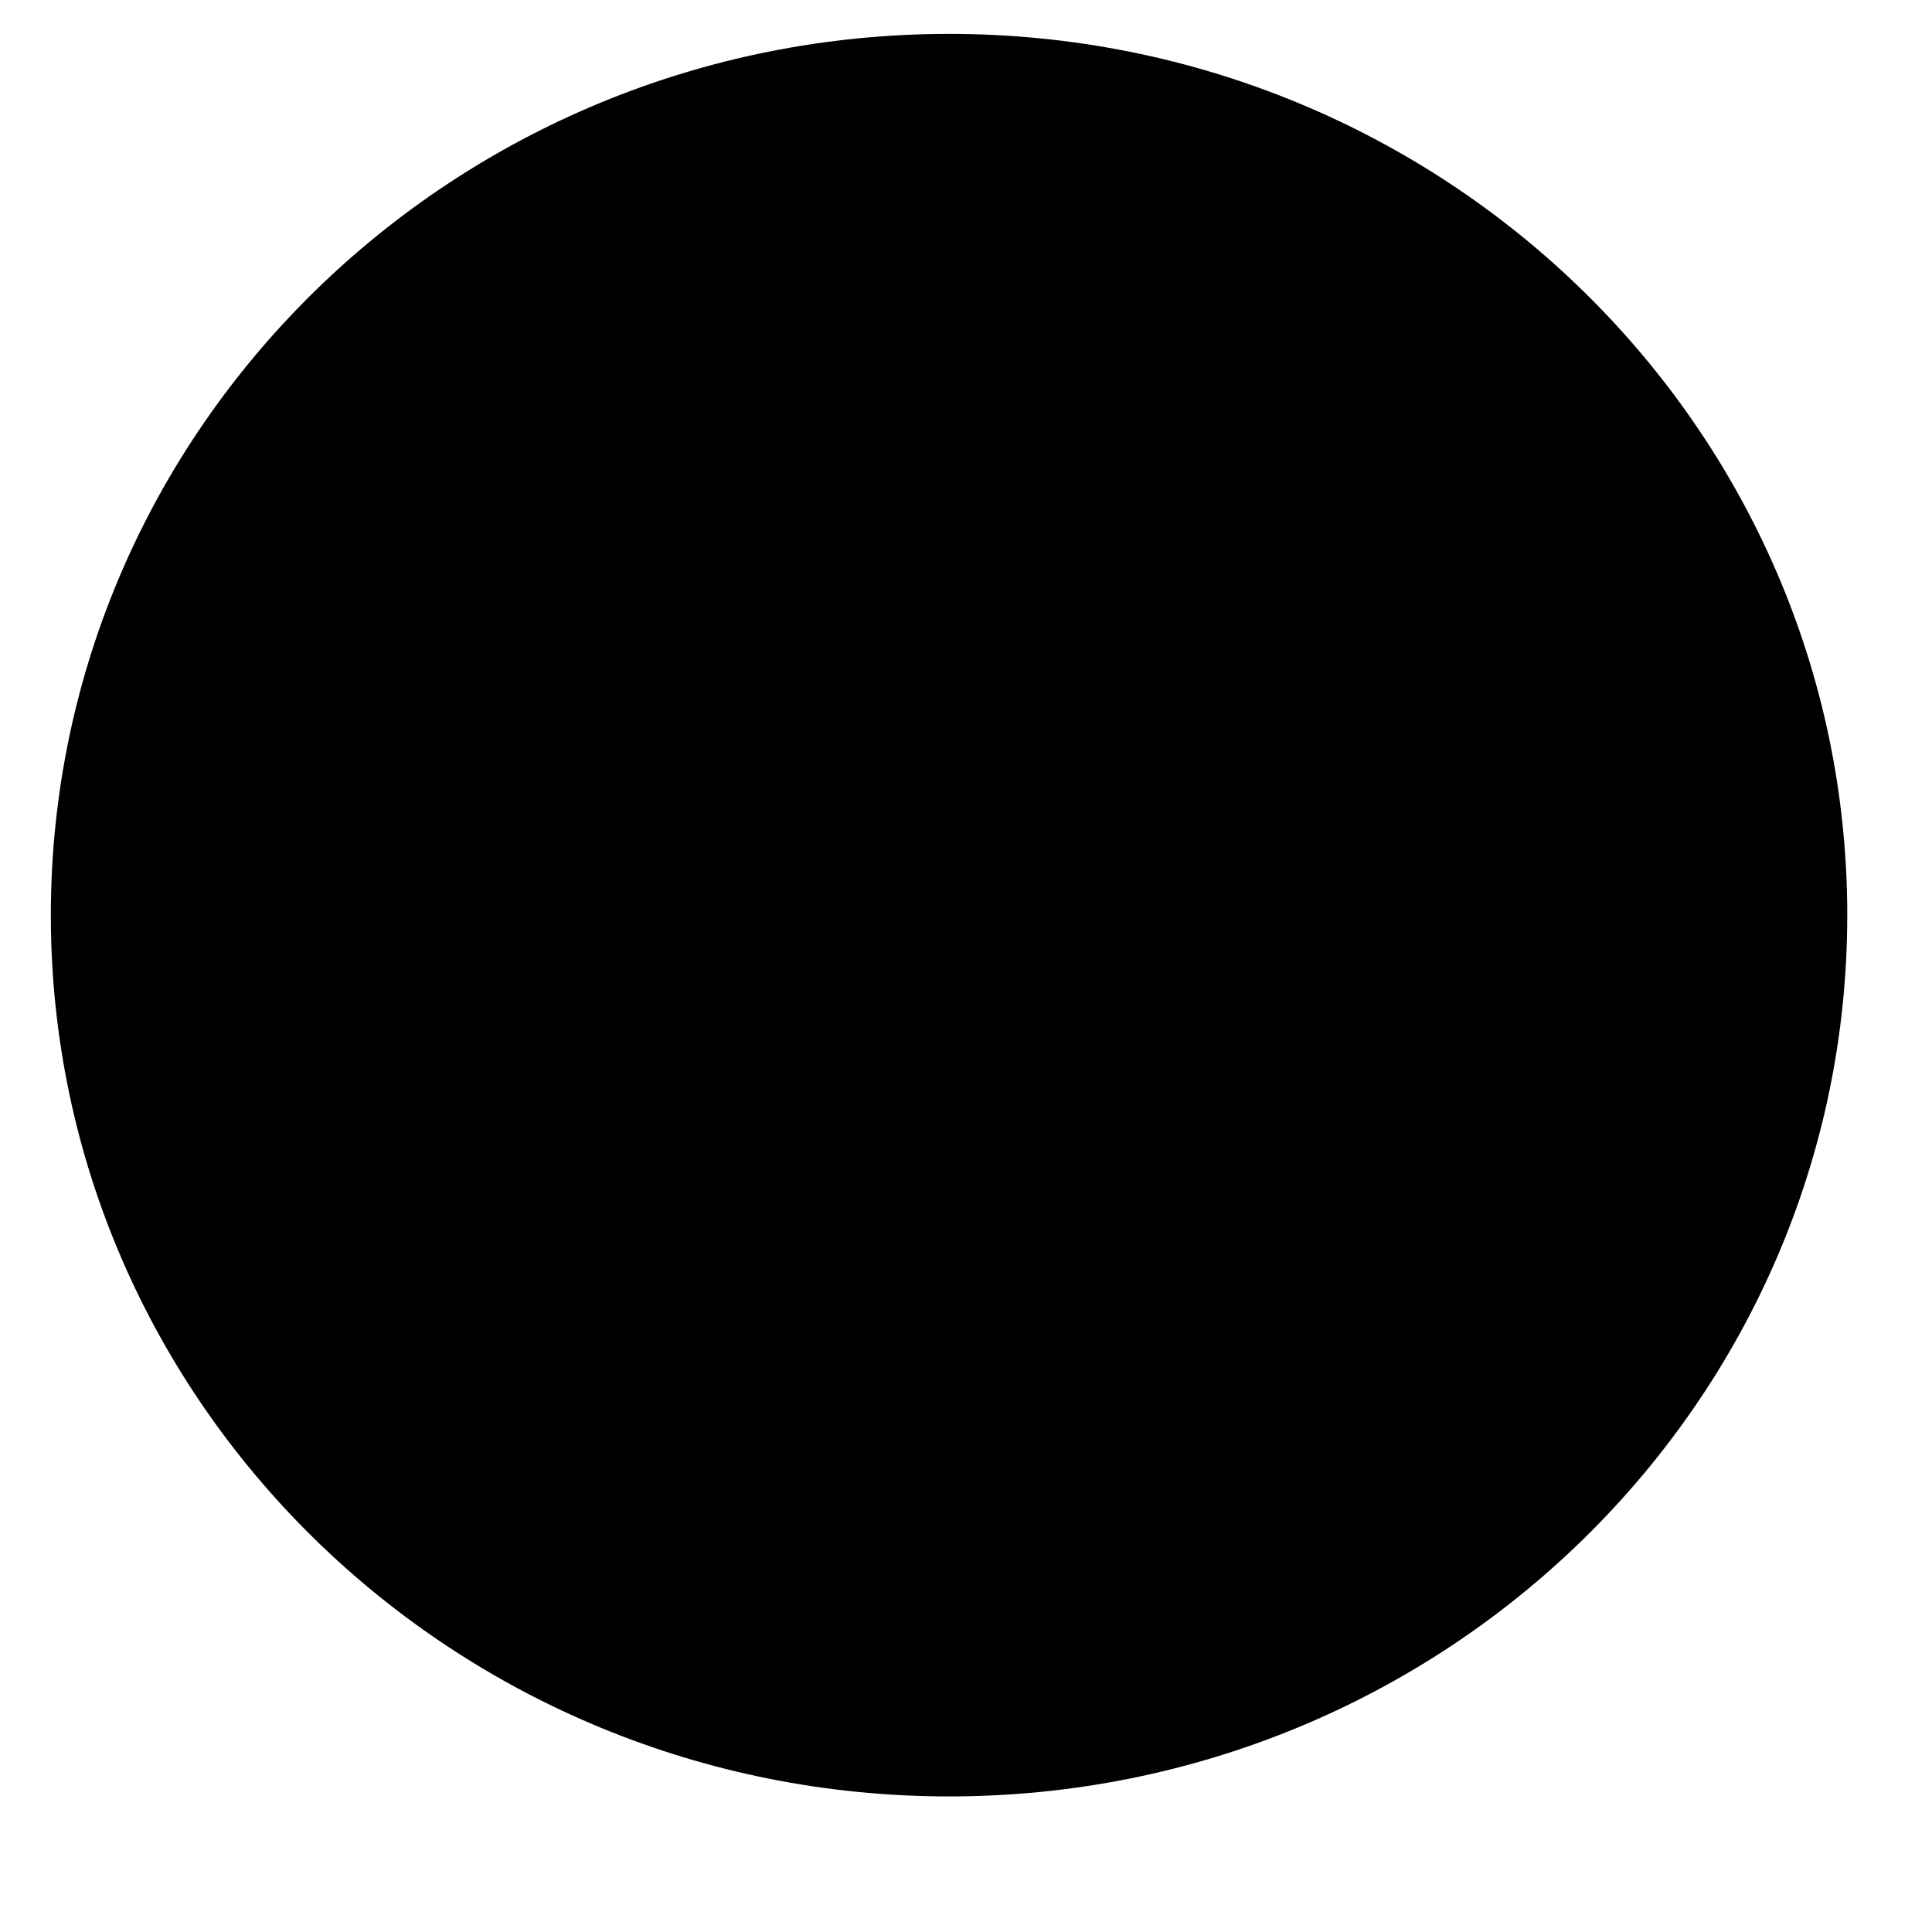
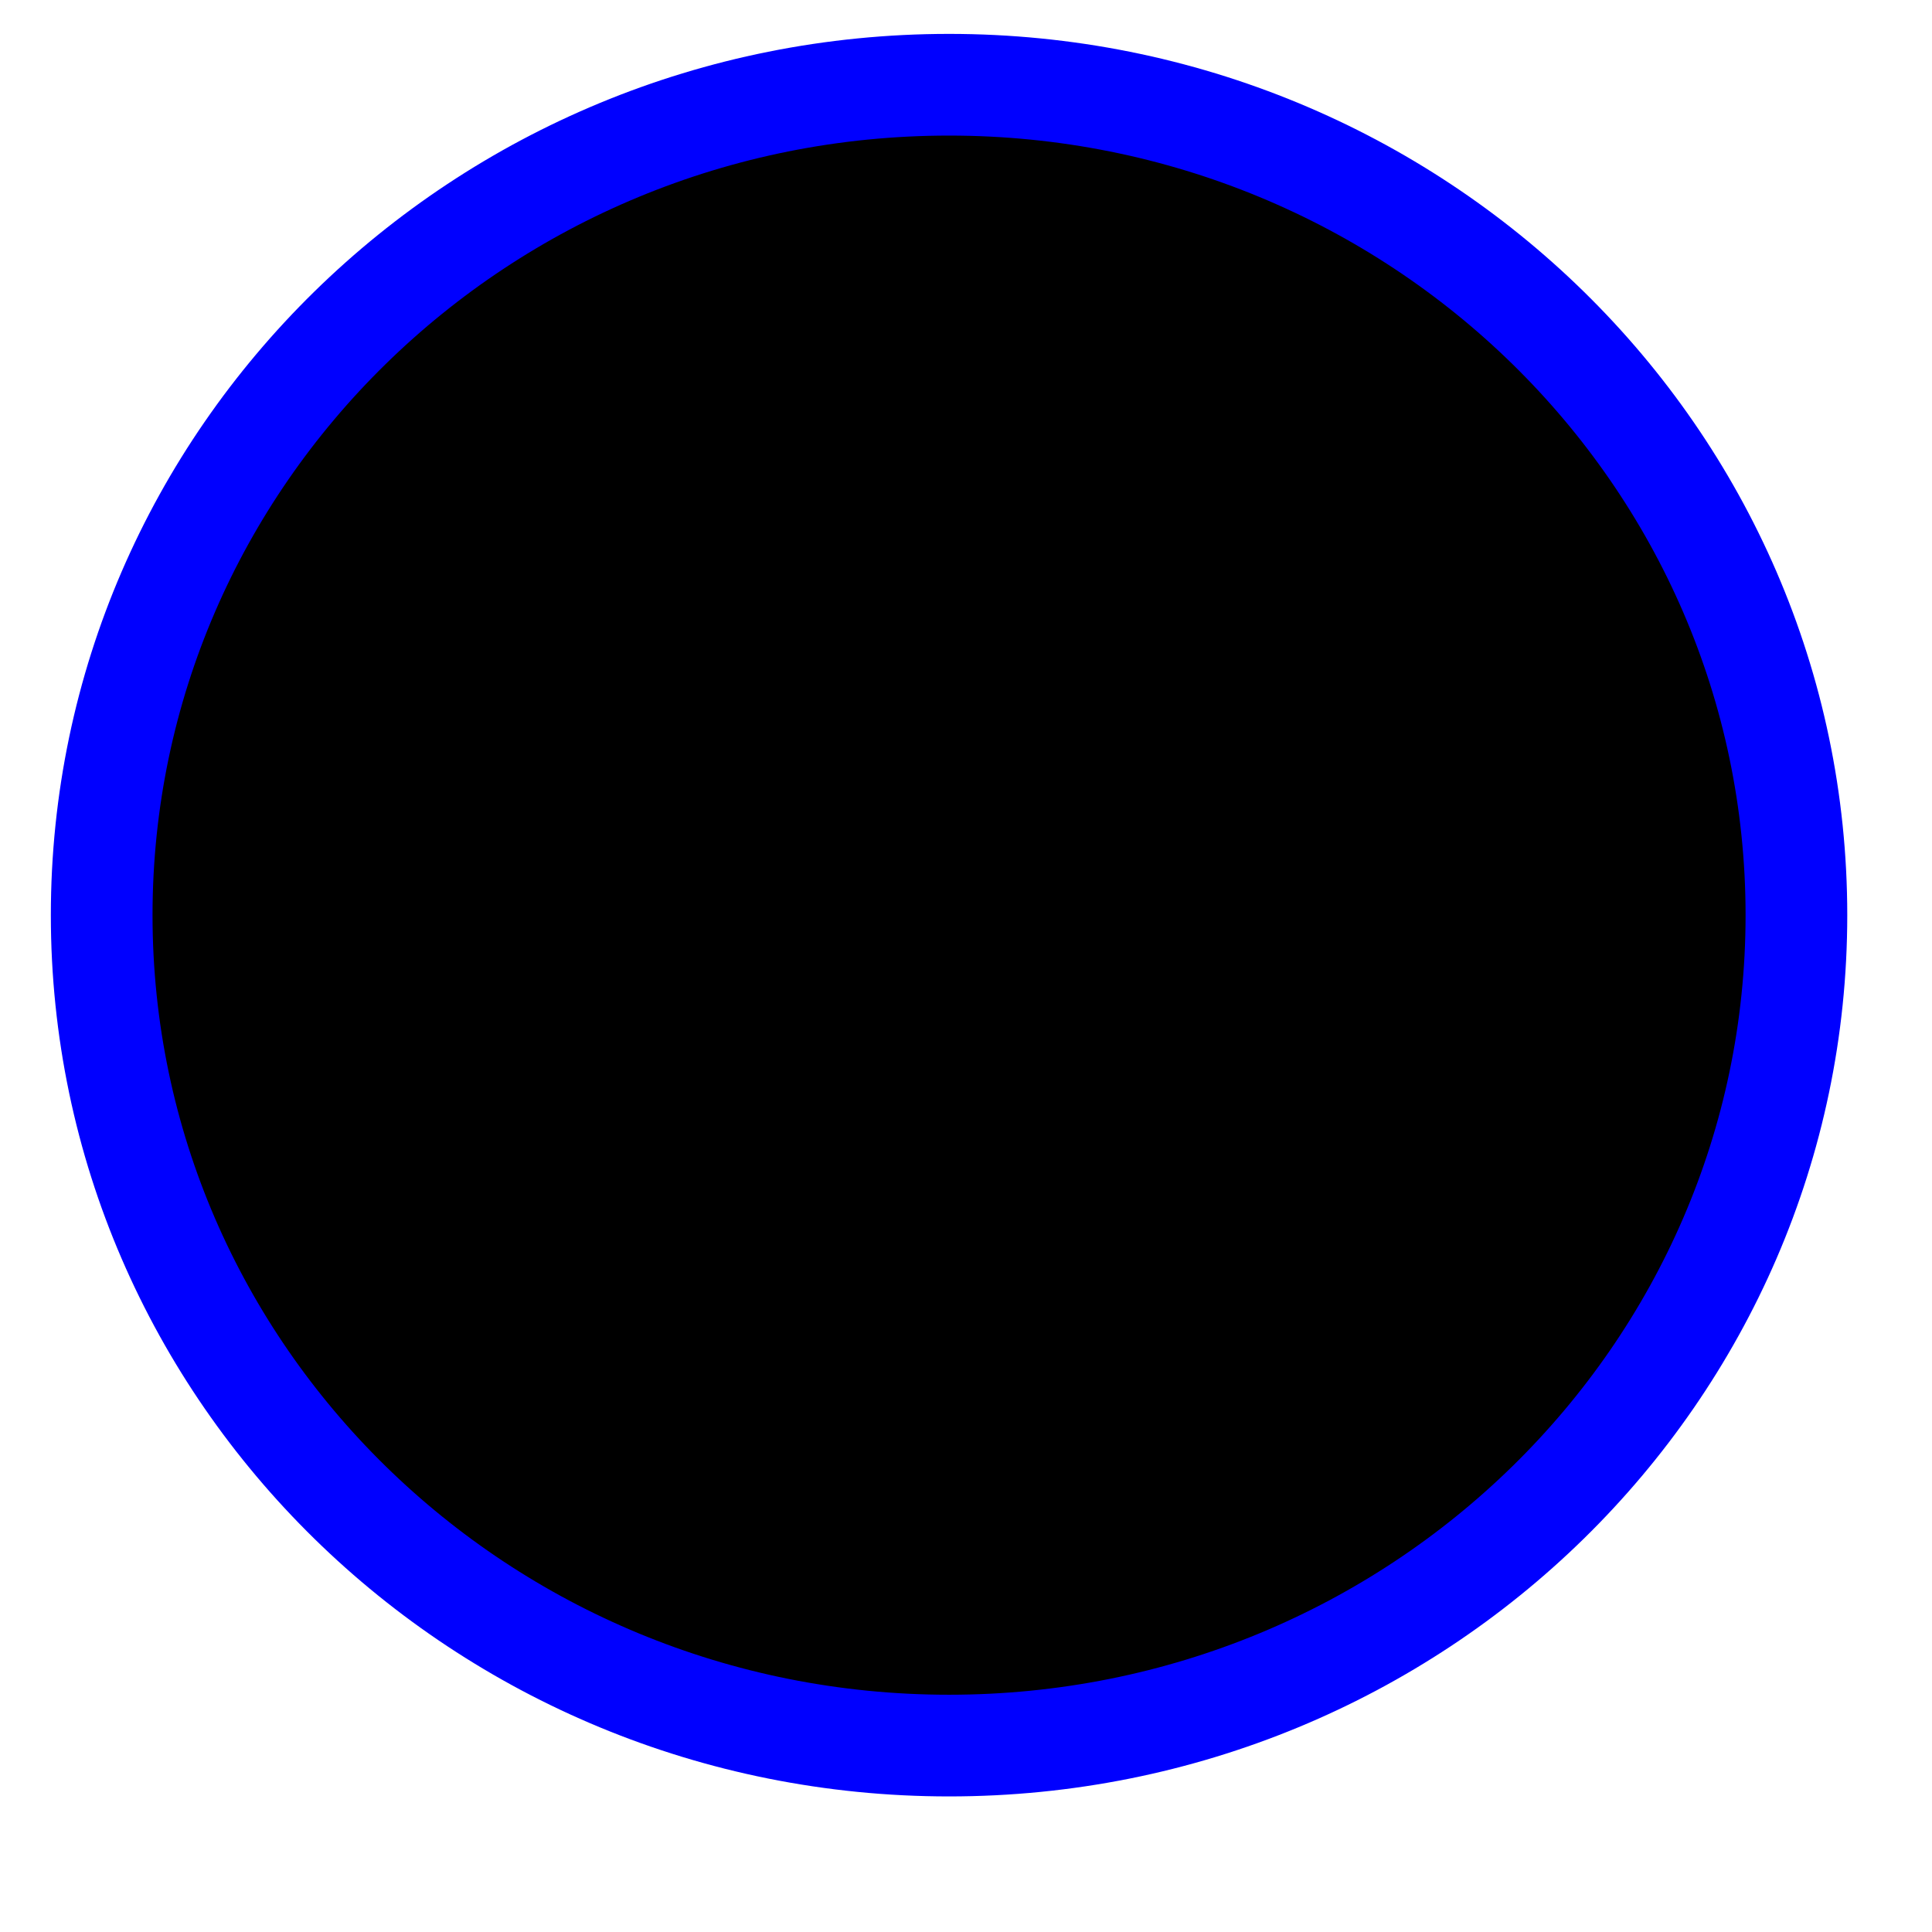
<svg xmlns="http://www.w3.org/2000/svg" width="114px" height="114px" viewBox="0 0 114 114" version="1.1">
  <g stroke="none" stroke-width="1" fill="none" fill-rule="evenodd">
    <g transform="translate(4, 5)">
      <g transform="translate(2, 0)">
        <g id="Oval">
          <circle class="circle-layer-1" fill="black" fill-opacity="1" cx="50" cy="50" r="50" />
          <circle class="circle-layer-2" stroke-width="6" cx="50" cy="50" r="50" />
        </g>
-         <ellipse id="Oval" stroke="#000000" stroke-width="6" cx="50" cy="49" rx="50" ry="49" />
+         <ellipse class="ellipse-layer-1" id="Oval" stroke="blue" stroke-width="6" cx="50" cy="49" rx="50" ry="49" />
      </g>
    </g>
  </g>
</svg>
